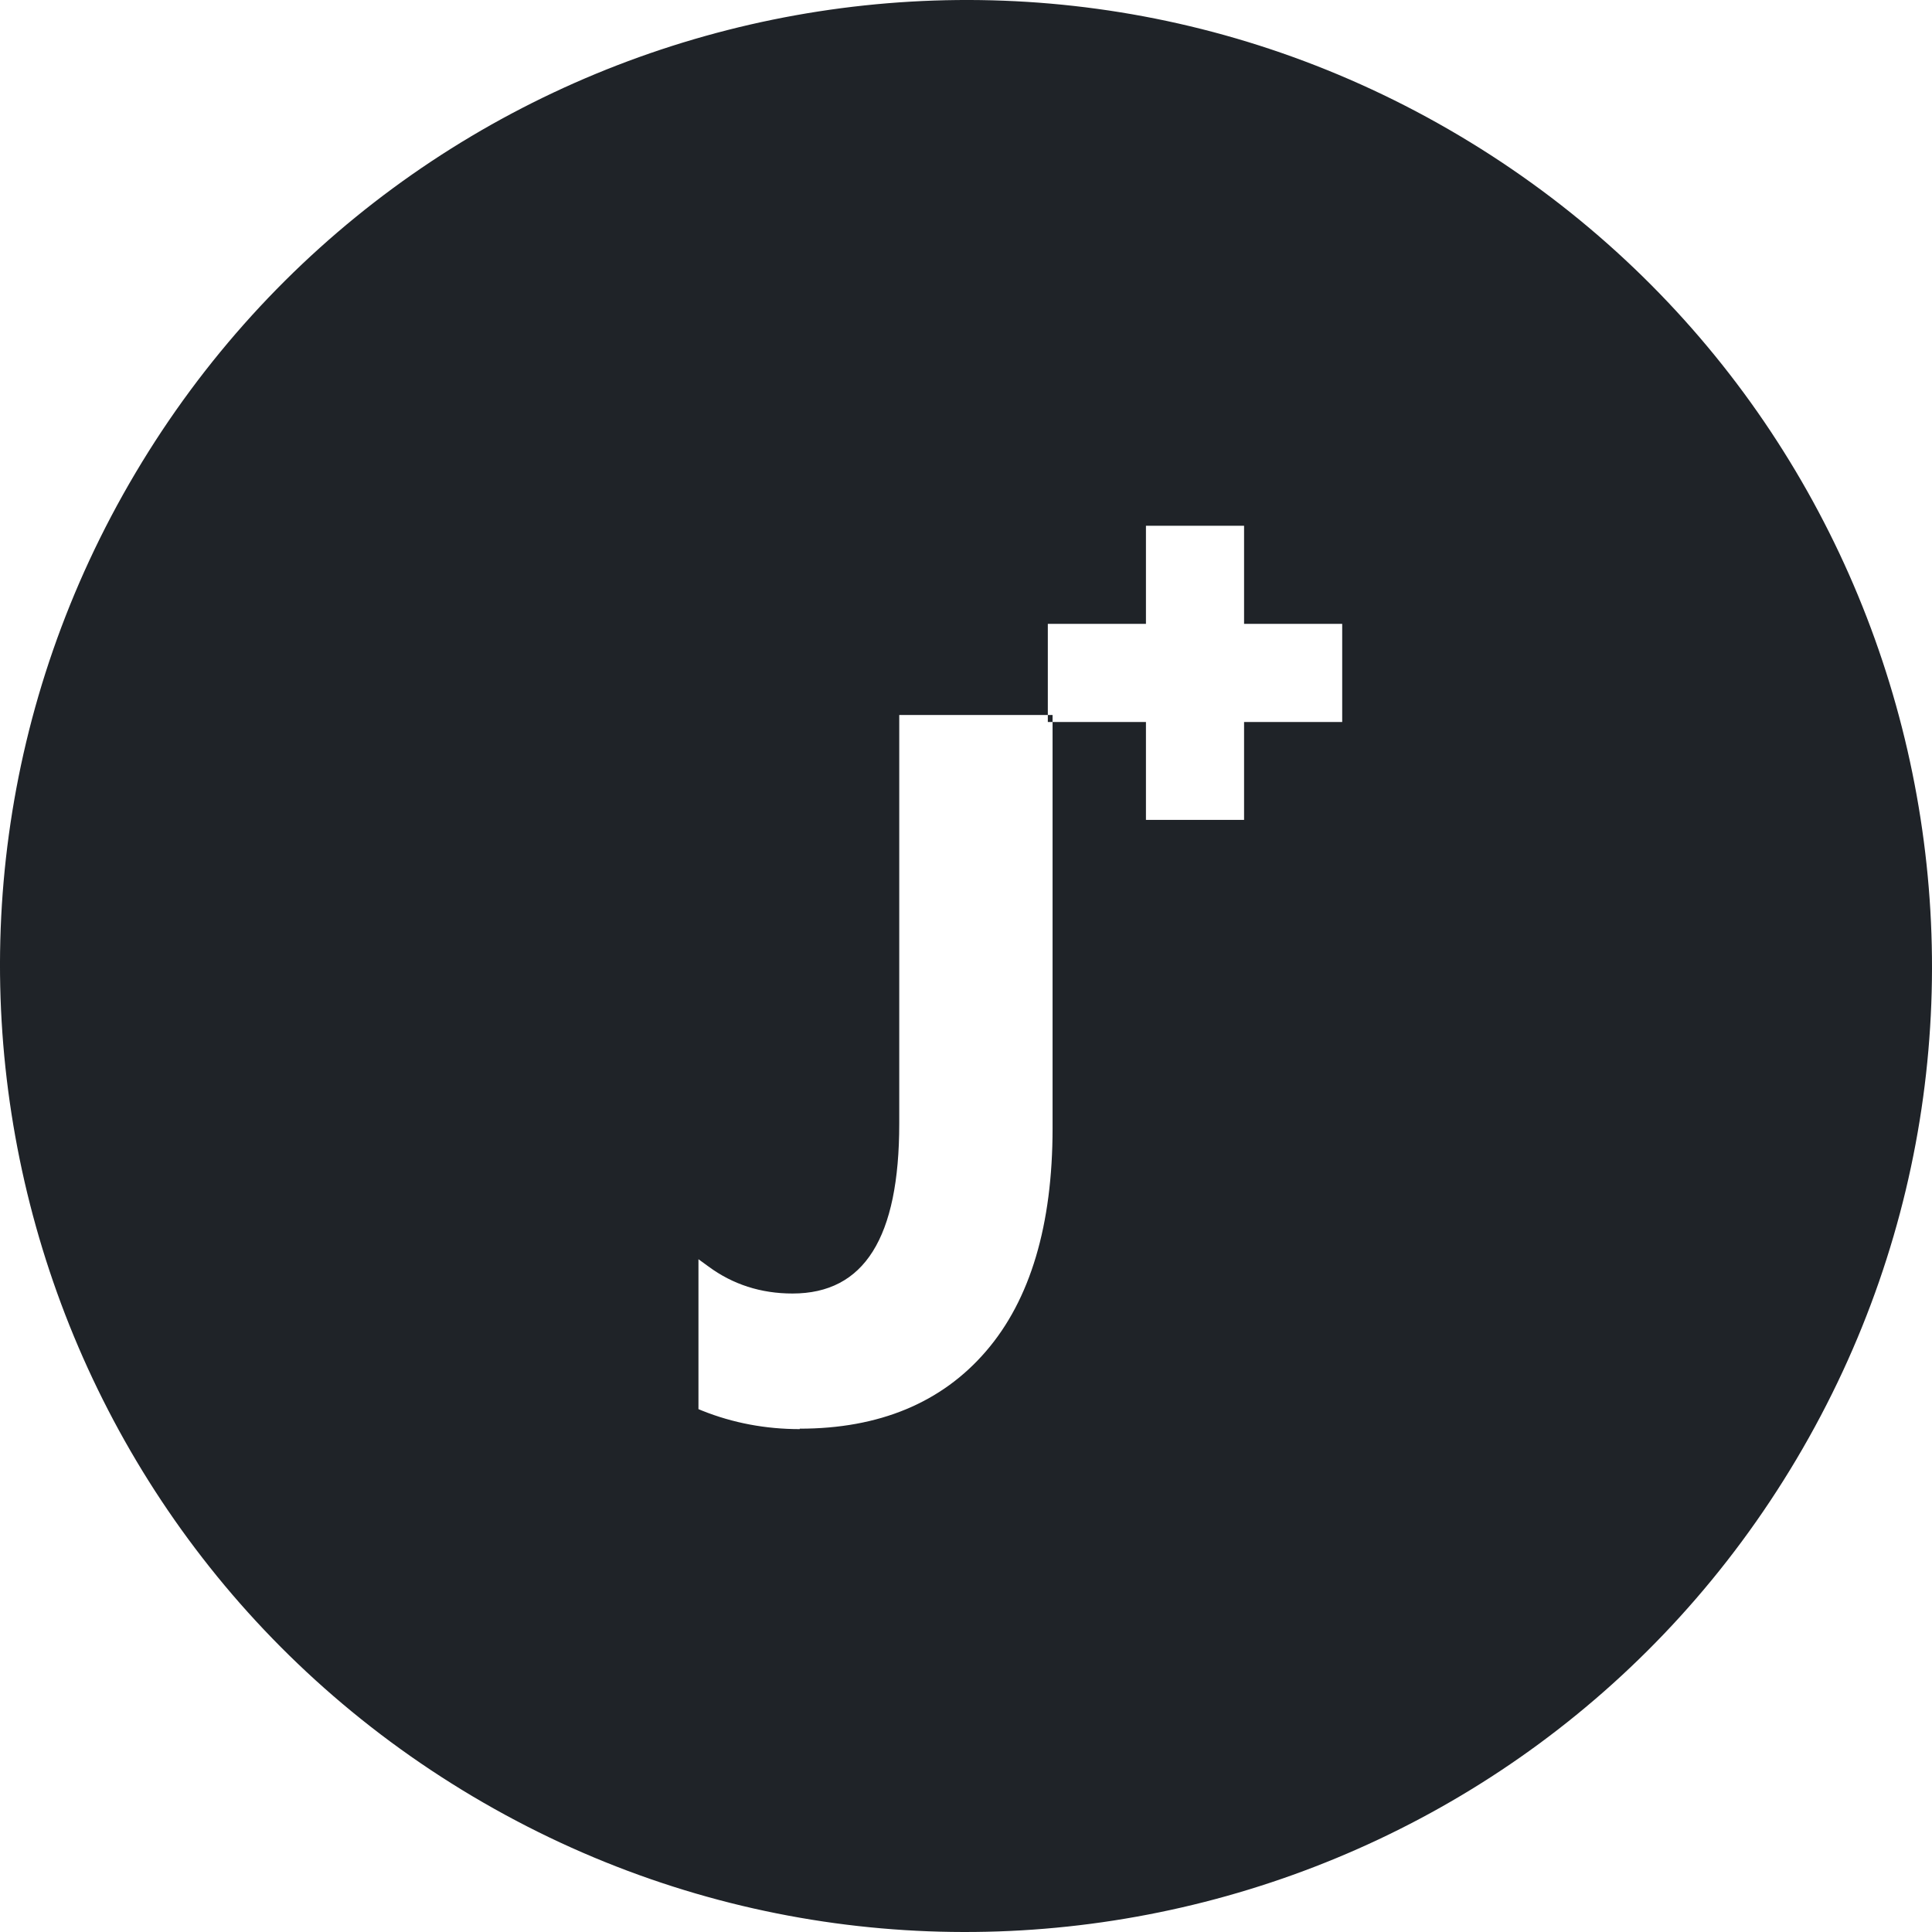
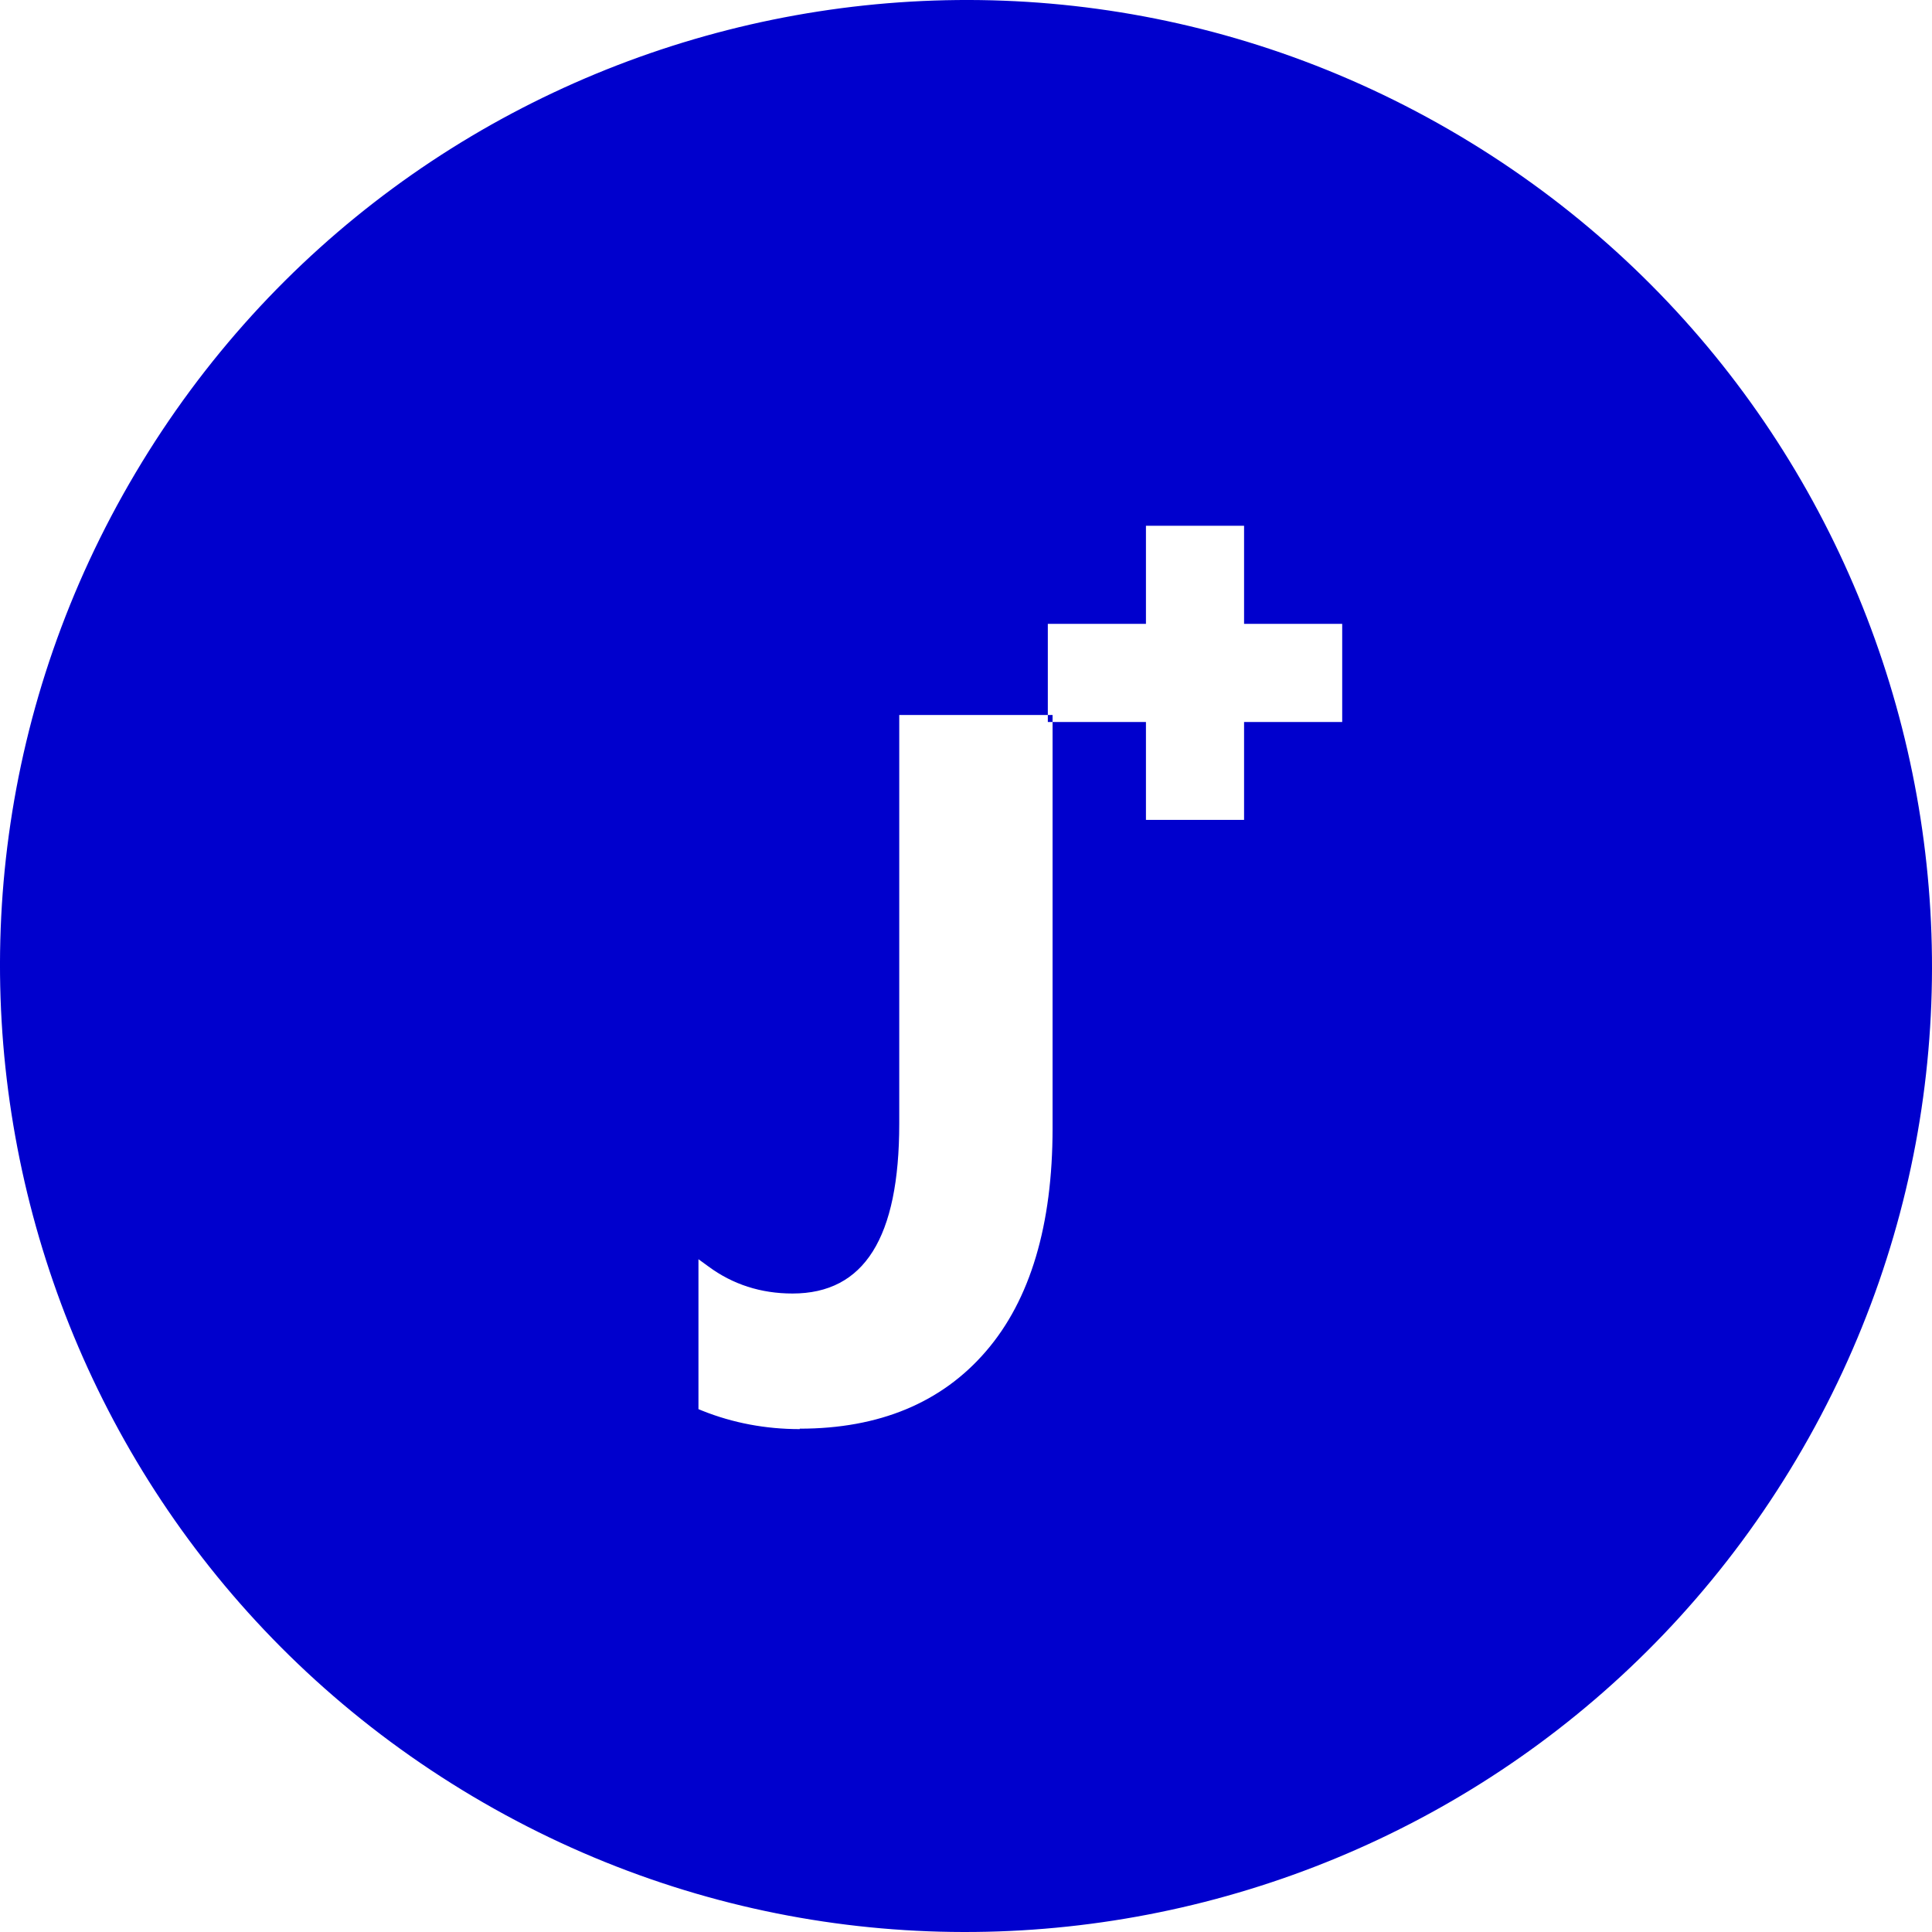
<svg xmlns="http://www.w3.org/2000/svg" id="_레이어_2" data-name="레이어 2" viewBox="0 0 1000 1000">
  <defs>
    <style>
      .cls-1 {
-         fill: #1f2328;
+         fill: #0000CD;
      }
    </style>
  </defs>
  <g id="JT_Logo_Symbol">
    <path class="cls-1" d="M70.19,244.69C211.19,7.31,517.93-70.82,755.31,70.19c237.38,141,315.51,447.74,174.51,685.12-141,237.38-447.74,315.51-685.12,174.51C7.31,788.81-70.82,482.07,70.19,244.69ZM413.95,739.48c41.03,0,73.48-13.4,96.41-40.09,22.93-26.57,34.45-65.37,34.45-115.34v-213.98h-79.36v211.51c0,59.14-18.11,87.94-55.26,87.94-16.34,0-30.92-4.7-43.5-13.99l-5.17-3.76v77.6l2,.82c15.87,6.35,32.8,9.52,50.44,9.52v-.24ZM694.72,322.91h-50.79v-50.79h-50.79v50.79h-50.79v50.79h50.79v50.67h50.79v-50.67h50.79v-50.79Z" />
  </g>
</svg>
